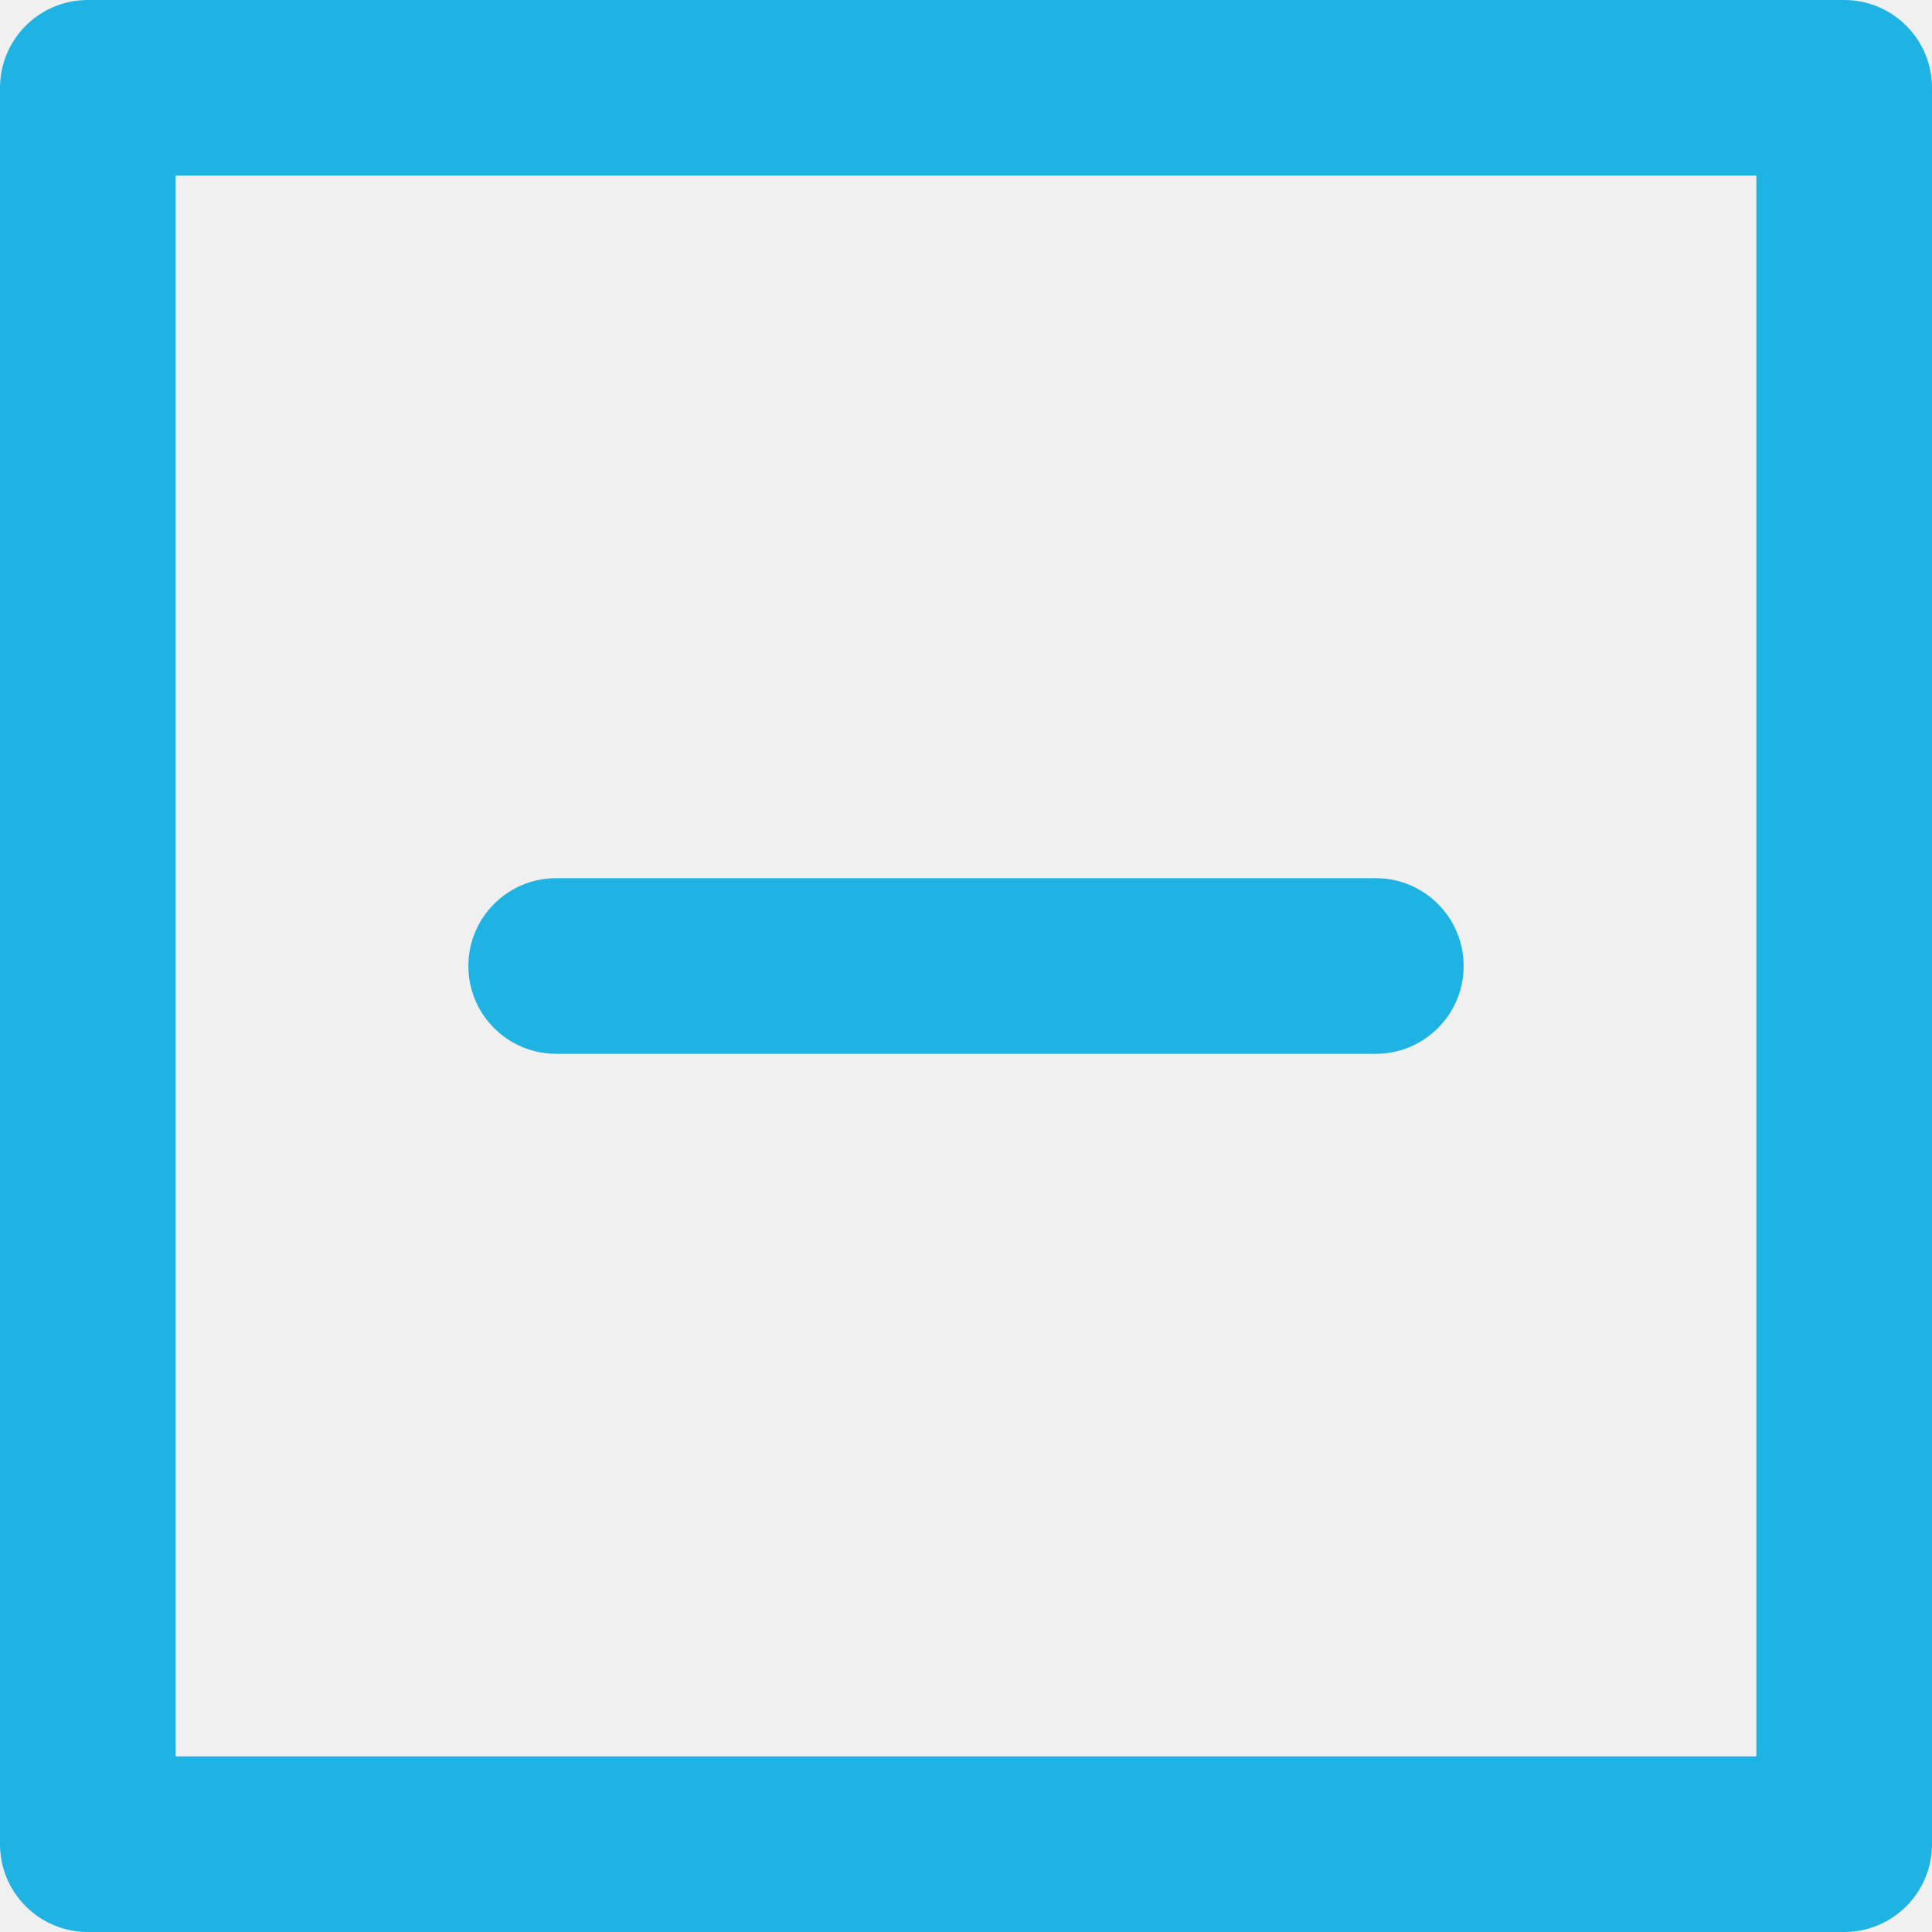
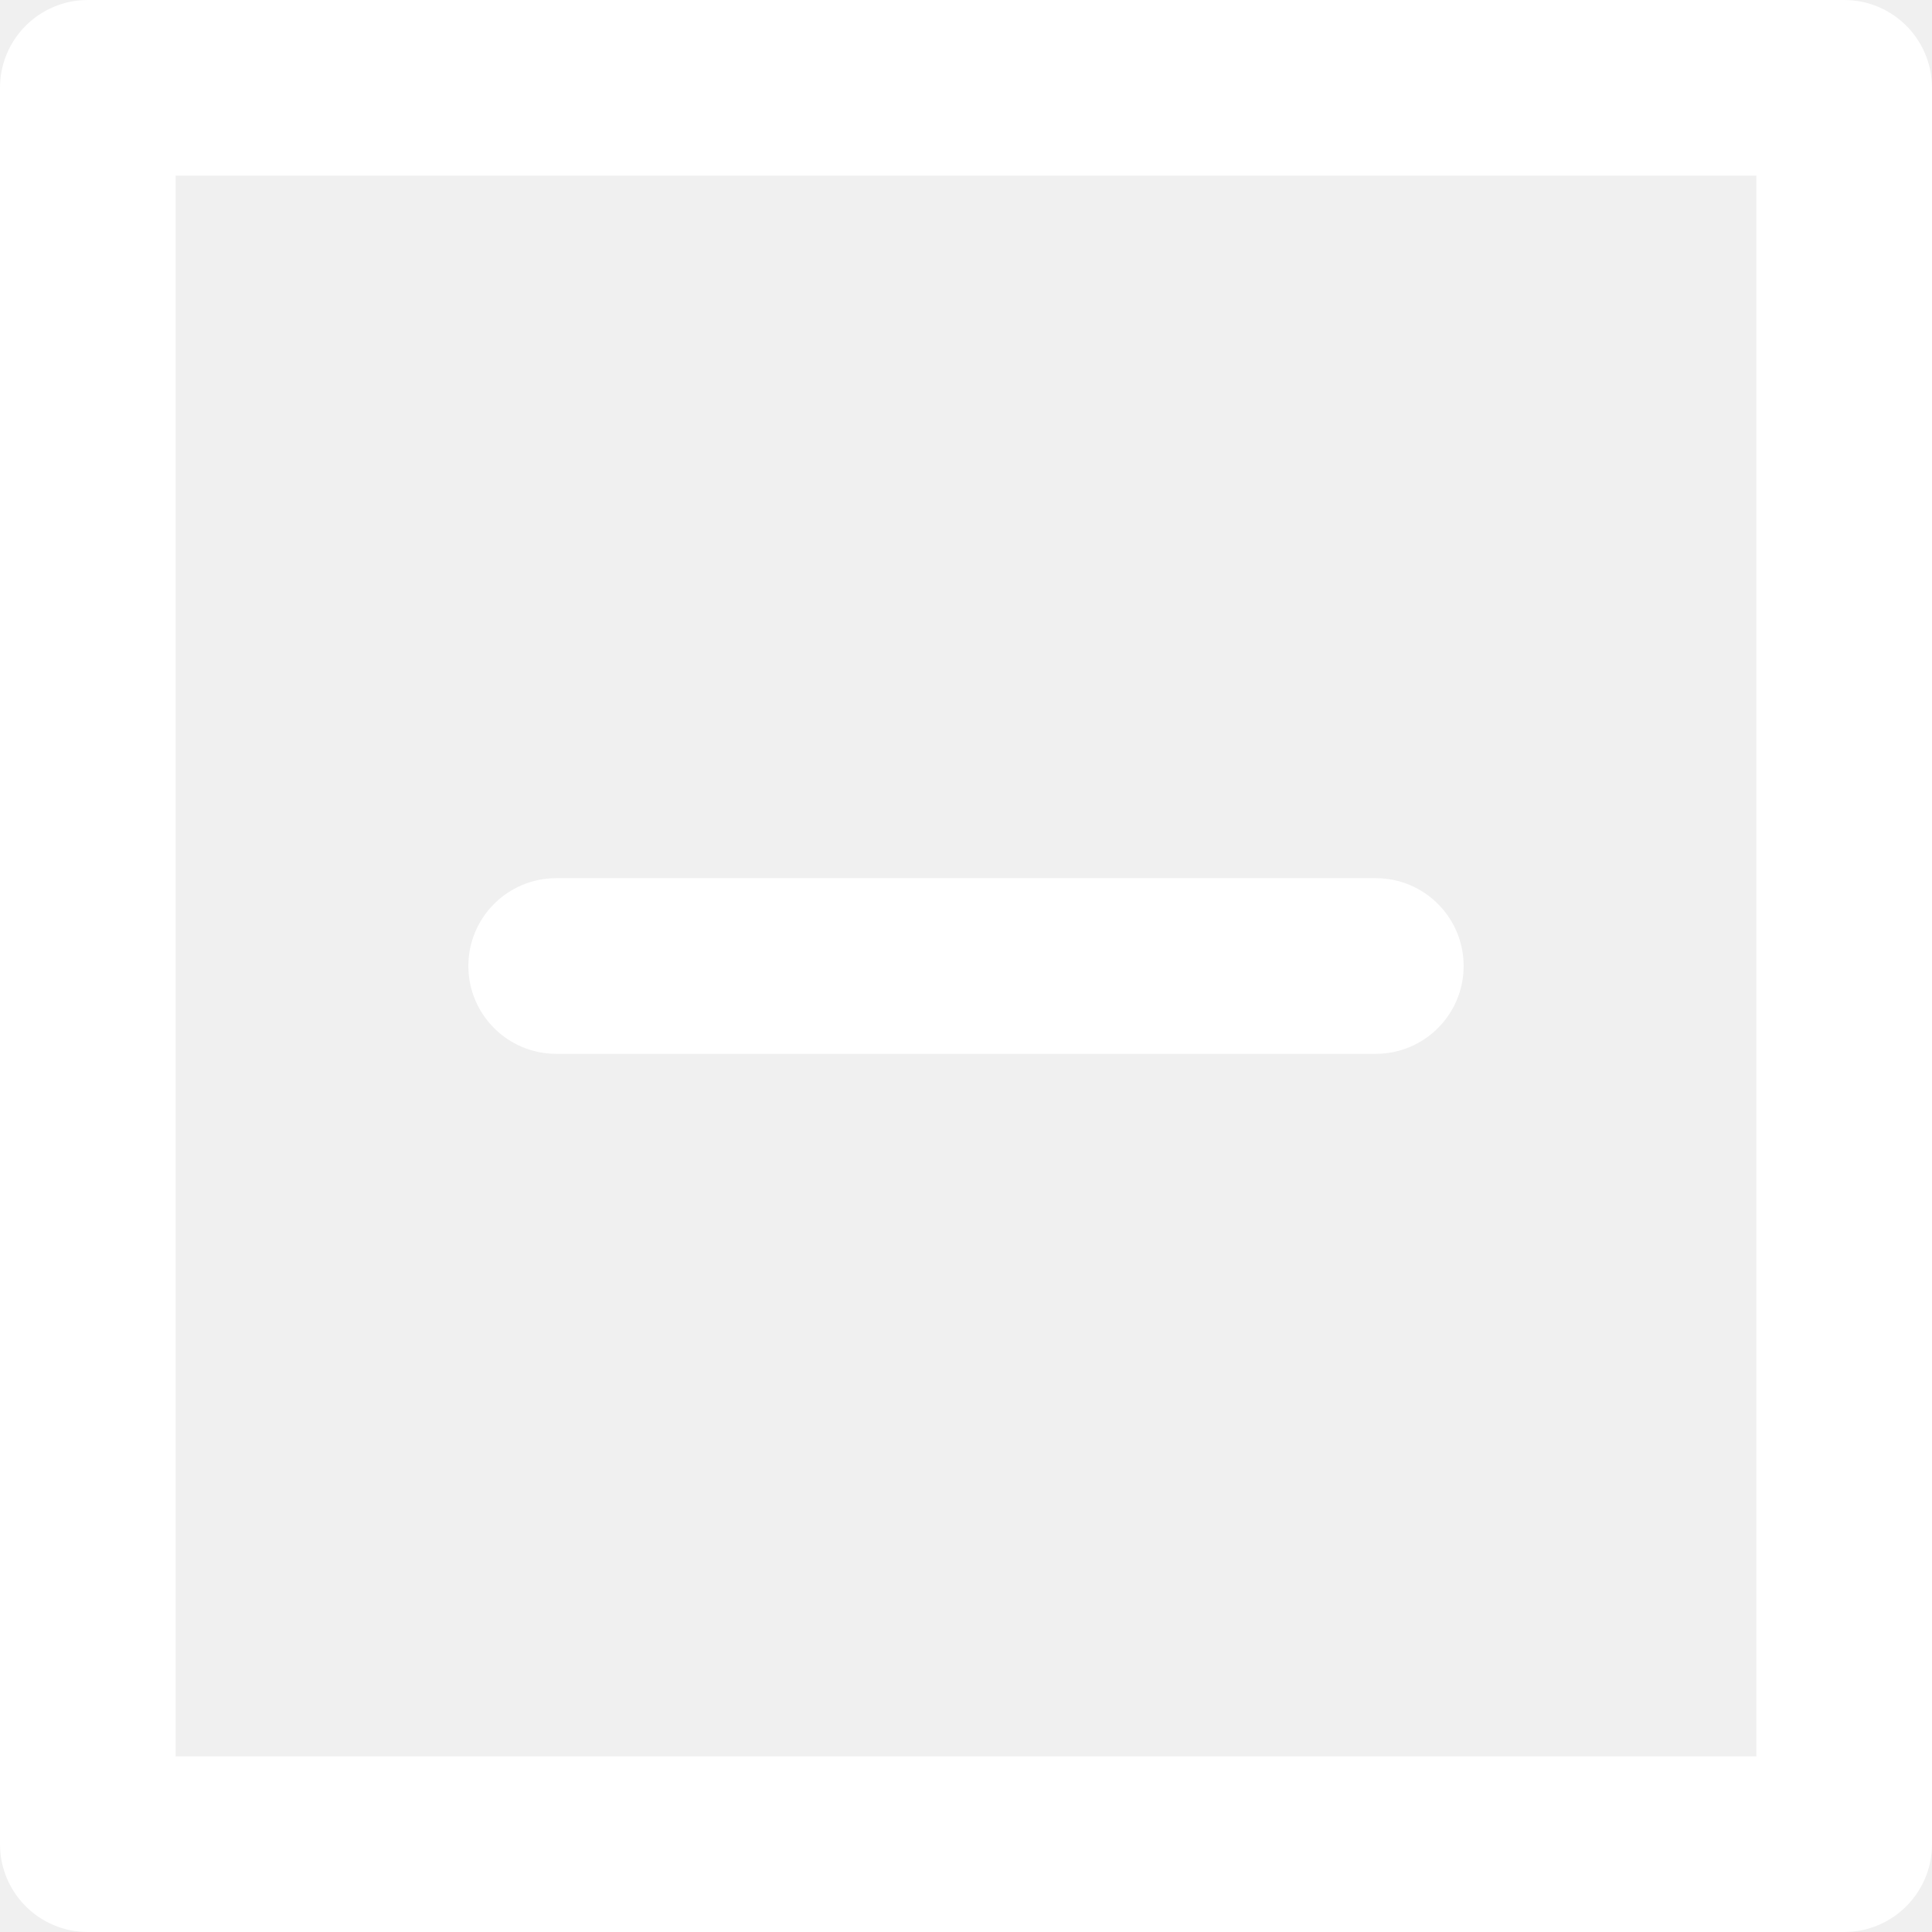
<svg xmlns="http://www.w3.org/2000/svg" version="1.1" id="Capa_1" x="0px" y="0px" viewBox="0 0 330 330" style="enable-background:new 0 0 330 330;" xml:space="preserve" width="32px" height="32px">
  <g>
-     <path d="M315,0H15C6.716,0,0,6.716,0,15v300c0,8.284,6.716,15,15,15h300c8.284,0,15-6.716,15-15V15C330,6.716,323.284,0,315,0z    M300,300H30V30h270V300z" fill="#1fb3e3" />
-     <path d="M95,180h140c8.284,0,15-6.716,15-15s-6.716-15-15-15H95c-8.284,0-15,6.716-15,15S86.716,180,95,180z" fill="#1fb3e3" />
+     <path d="M315,0H15C6.716,0,0,6.716,0,15v300c0,8.284,6.716,15,15,15h300c8.284,0,15-6.716,15-15V15C330,6.716,323.284,0,315,0z    M300,300H30V30h270V300z" fill="white" />
+     <path d="M95,180h140c8.284,0,15-6.716,15-15s-6.716-15-15-15H95c-8.284,0-15,6.716-15,15S86.716,180,95,180z" fill="white" />
  </g>
</svg>
